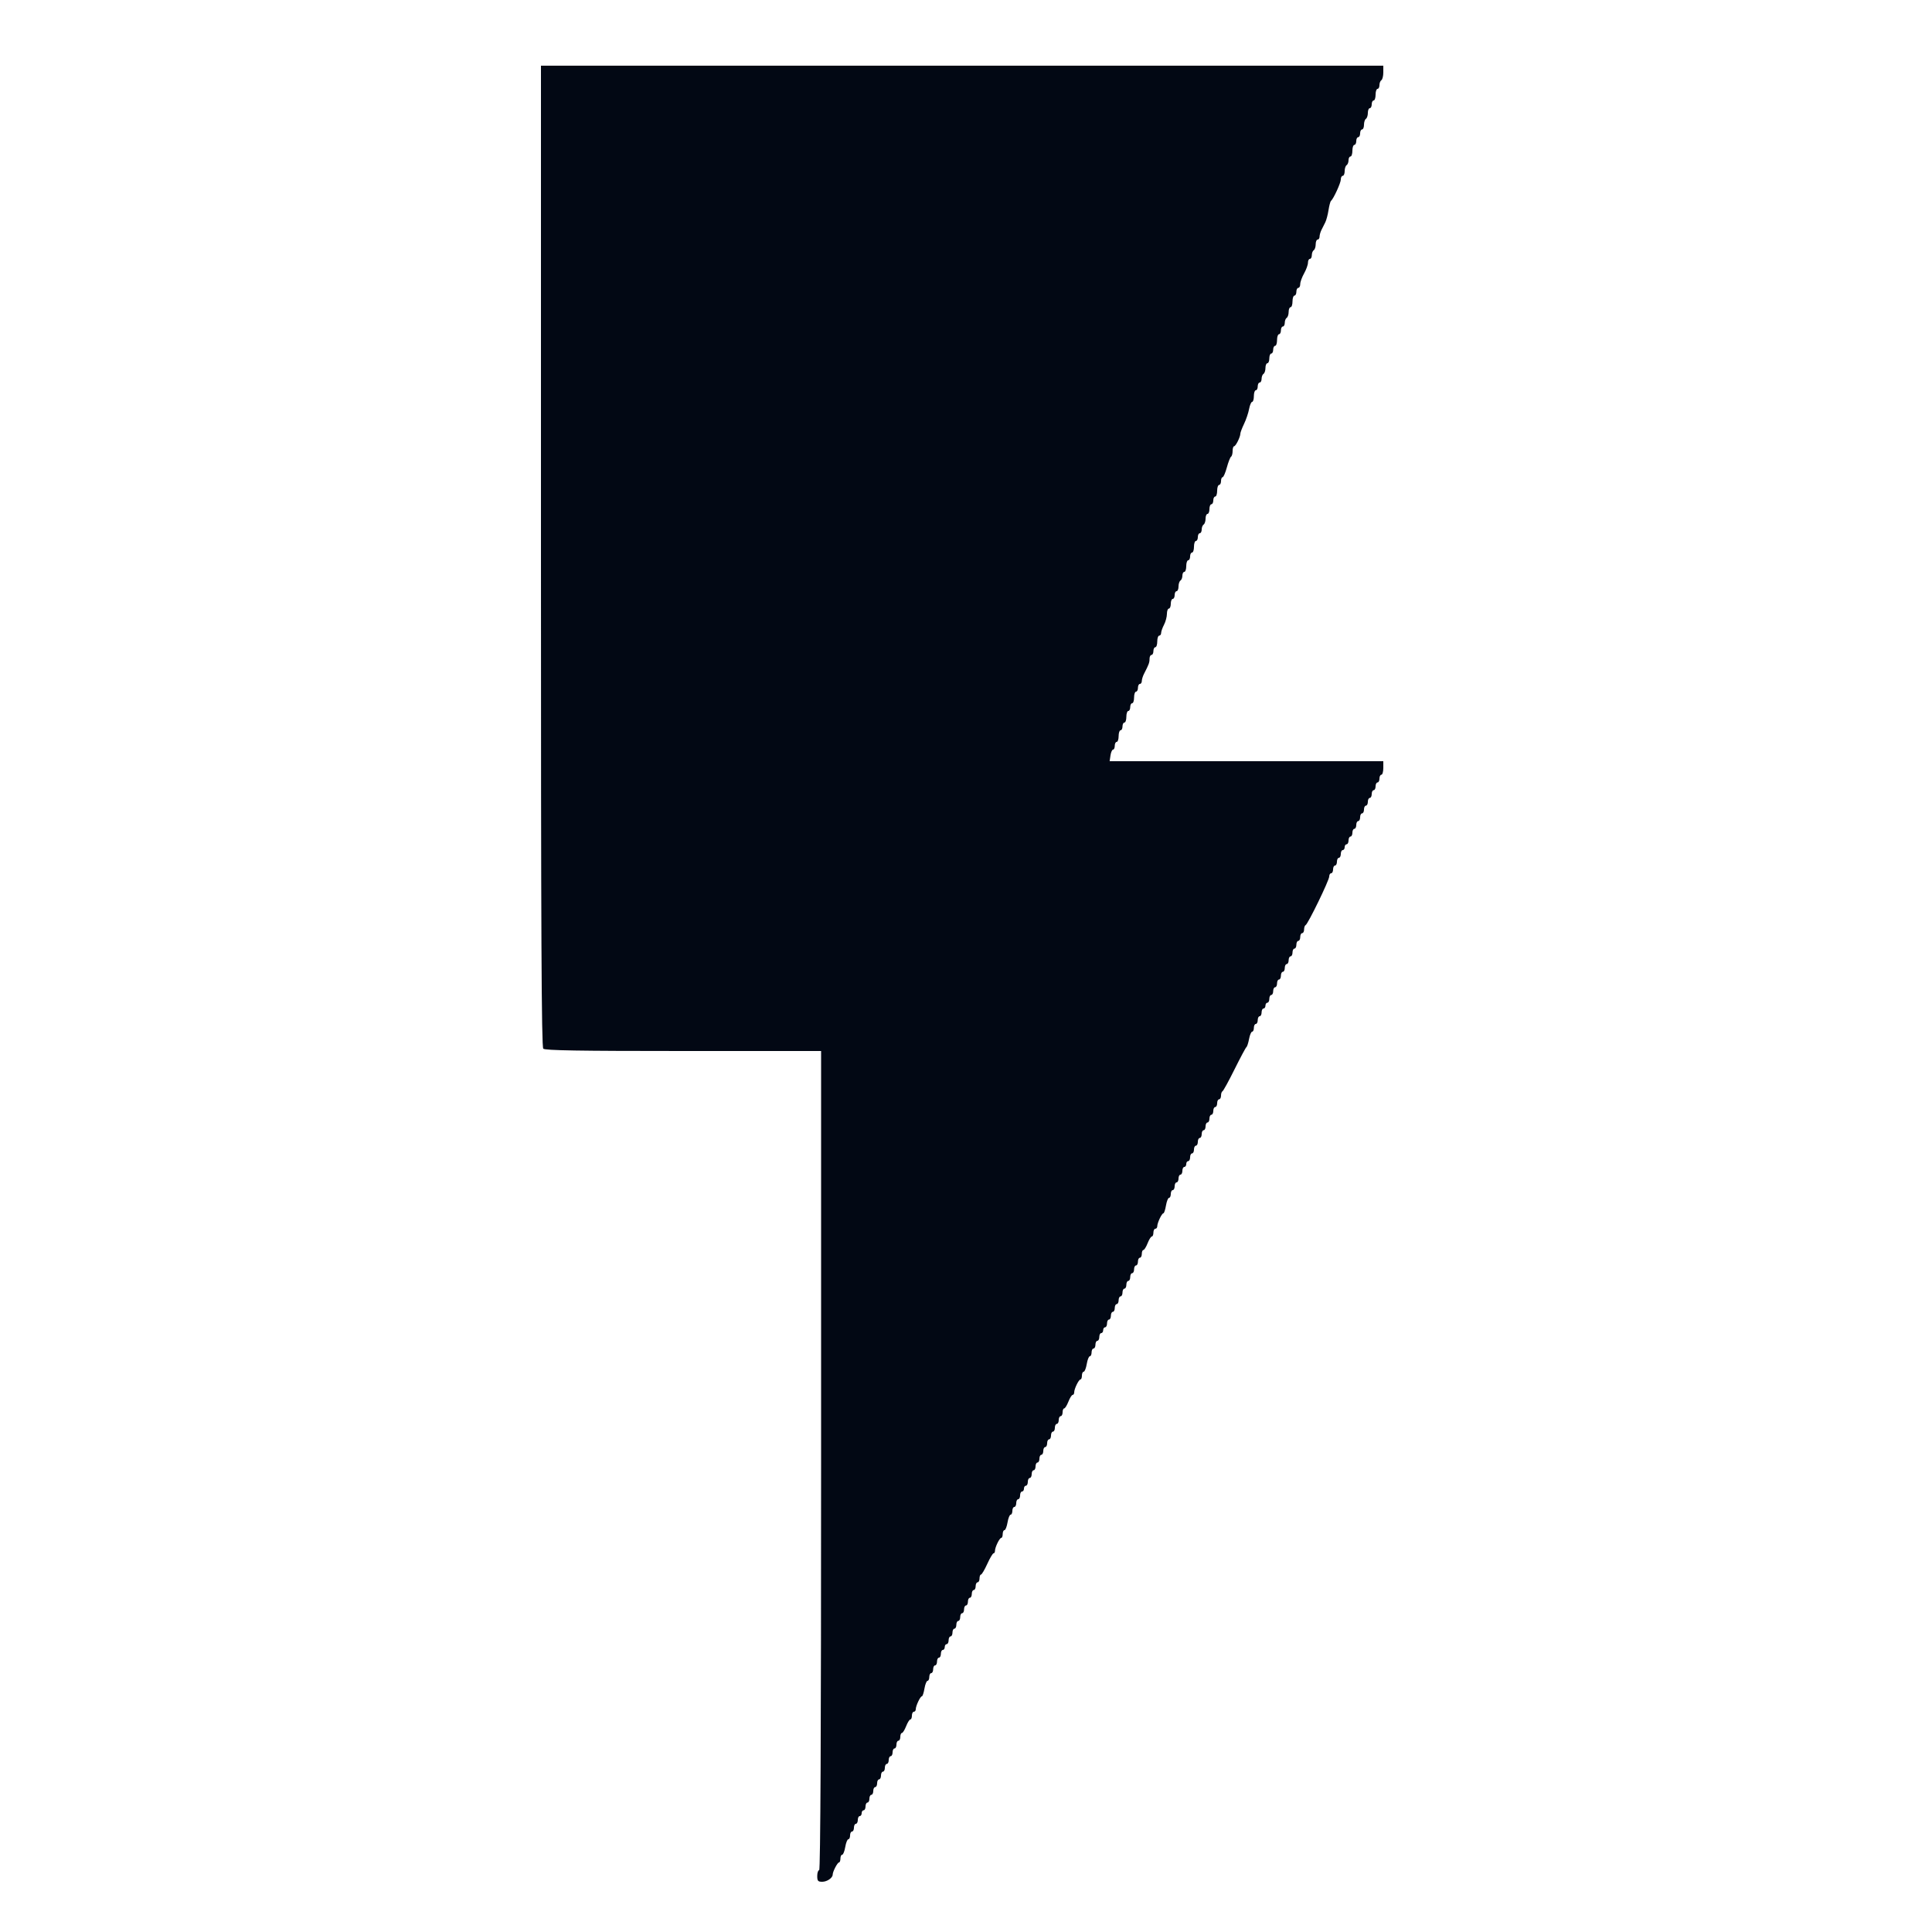
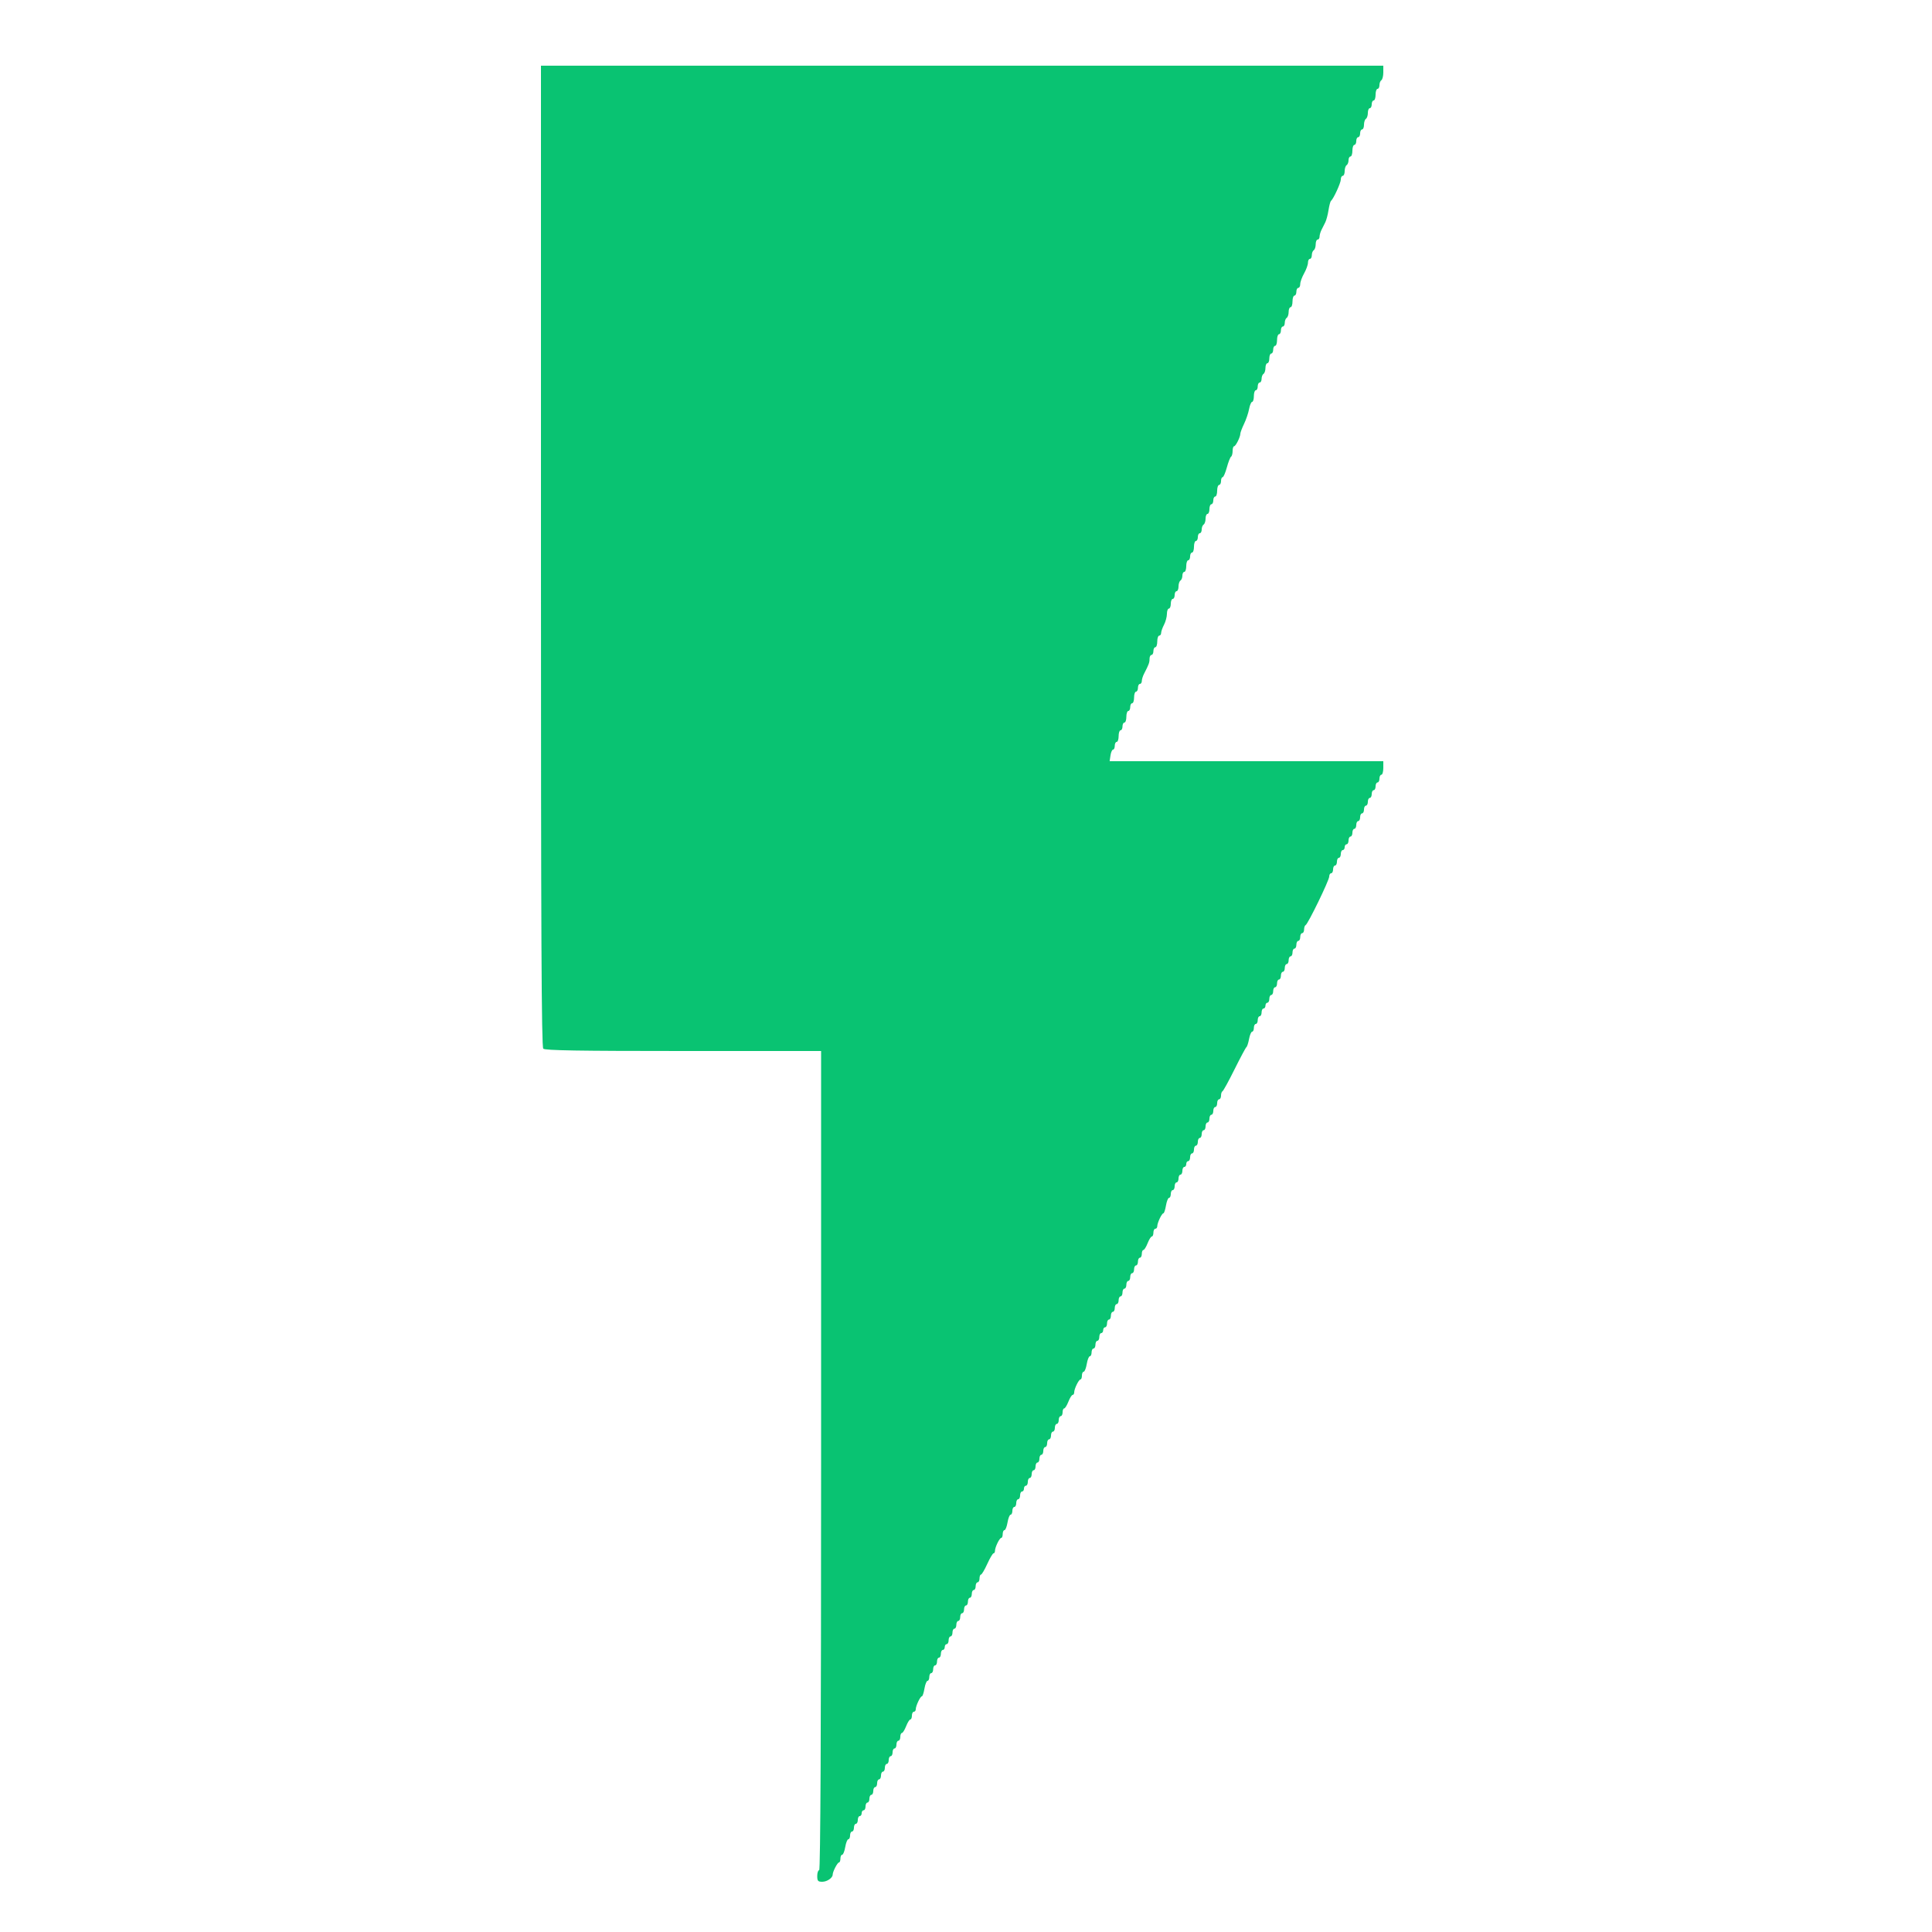
<svg xmlns="http://www.w3.org/2000/svg" id="svg" version="1.1" width="400" height="400" viewBox="0 0 400 400">
  <g id="svgg">
-     <path id="path0" d="M112.000 115.120 C 112.000 193.547,112.109 216.749,112.480 217.120 C 112.844 217.484,119.831 217.600,141.480 217.600 L 170.000 217.600 170.000 302.400 C 170.000 358.667,169.865 387.200,169.600 387.200 C 169.380 387.200,169.200 387.740,169.200 388.400 C 169.200 389.422,169.352 389.600,170.229 389.600 C 171.236 389.600,172.400 388.800,172.400 388.108 C 172.400 387.506,173.386 385.606,173.700 385.603 C 173.865 385.601,174.000 385.240,174.000 384.800 C 174.000 384.360,174.164 384.000,174.365 384.000 C 174.566 384.000,174.851 383.280,175.000 382.400 C 175.149 381.520,175.434 380.800,175.635 380.800 C 175.836 380.800,176.000 380.440,176.000 380.000 C 176.000 379.560,176.180 379.200,176.400 379.200 C 176.620 379.200,176.800 378.840,176.800 378.400 C 176.800 377.960,176.980 377.600,177.200 377.600 C 177.420 377.600,177.600 377.240,177.600 376.800 C 177.600 376.360,177.780 376.000,178.000 376.000 C 178.220 376.000,178.400 375.730,178.400 375.400 C 178.400 375.070,178.580 374.800,178.800 374.800 C 179.020 374.800,179.200 374.440,179.200 374.000 C 179.200 373.560,179.380 373.200,179.600 373.200 C 179.820 373.200,180.000 372.840,180.000 372.400 C 180.000 371.960,180.180 371.600,180.400 371.600 C 180.620 371.600,180.800 371.240,180.800 370.800 C 180.800 370.360,180.980 370.000,181.200 370.000 C 181.420 370.000,181.600 369.640,181.600 369.200 C 181.600 368.760,181.780 368.400,182.000 368.400 C 182.220 368.400,182.400 368.040,182.400 367.600 C 182.400 367.160,182.580 366.800,182.800 366.800 C 183.020 366.800,183.200 366.440,183.200 366.000 C 183.200 365.560,183.380 365.200,183.600 365.200 C 183.820 365.200,184.000 364.840,184.000 364.400 C 184.000 363.960,184.180 363.600,184.400 363.600 C 184.620 363.600,184.800 363.240,184.800 362.800 C 184.800 362.360,184.980 362.000,185.200 362.000 C 185.420 362.000,185.600 361.640,185.600 361.200 C 185.600 360.760,185.780 360.400,186.000 360.400 C 186.220 360.400,186.400 360.040,186.400 359.600 C 186.400 359.160,186.546 358.800,186.725 358.800 C 186.904 358.800,187.298 358.170,187.600 357.400 C 187.902 356.630,188.296 356.000,188.475 356.000 C 188.654 356.000,188.800 355.640,188.800 355.200 C 188.800 354.760,188.980 354.400,189.200 354.400 C 189.420 354.400,189.600 354.166,189.600 353.880 C 189.600 353.181,190.533 351.207,190.865 351.203 C 191.011 351.201,191.251 350.480,191.400 349.600 C 191.549 348.720,191.834 348.000,192.035 348.000 C 192.236 348.000,192.400 347.640,192.400 347.200 C 192.400 346.760,192.580 346.400,192.800 346.400 C 193.020 346.400,193.200 346.040,193.200 345.600 C 193.200 345.160,193.380 344.800,193.600 344.800 C 193.820 344.800,194.000 344.440,194.000 344.000 C 194.000 343.560,194.180 343.200,194.400 343.200 C 194.620 343.200,194.800 342.840,194.800 342.400 C 194.800 341.960,194.980 341.600,195.200 341.600 C 195.420 341.600,195.600 341.330,195.600 341.000 C 195.600 340.670,195.780 340.400,196.000 340.400 C 196.220 340.400,196.400 340.040,196.400 339.600 C 196.400 339.160,196.580 338.800,196.800 338.800 C 197.020 338.800,197.200 338.440,197.200 338.000 C 197.200 337.560,197.380 337.200,197.600 337.200 C 197.820 337.200,198.000 336.840,198.000 336.400 C 198.000 335.960,198.180 335.600,198.400 335.600 C 198.620 335.600,198.800 335.240,198.800 334.800 C 198.800 334.360,198.980 334.000,199.200 334.000 C 199.420 334.000,199.600 333.640,199.600 333.200 C 199.600 332.760,199.780 332.400,200.000 332.400 C 200.220 332.400,200.400 332.040,200.400 331.600 C 200.400 331.160,200.580 330.800,200.800 330.800 C 201.020 330.800,201.200 330.440,201.200 330.000 C 201.200 329.560,201.380 329.200,201.600 329.200 C 201.820 329.200,202.000 328.840,202.000 328.400 C 202.000 327.960,202.180 327.600,202.400 327.600 C 202.620 327.600,202.800 327.240,202.800 326.800 C 202.800 326.360,202.935 325.999,203.100 325.999 C 203.265 325.998,203.850 325.008,204.400 323.800 C 204.950 322.592,205.535 321.602,205.700 321.601 C 205.865 321.601,206.000 321.366,206.000 321.080 C 206.000 320.344,206.941 318.407,207.300 318.403 C 207.465 318.401,207.600 318.040,207.600 317.600 C 207.600 317.160,207.764 316.800,207.965 316.800 C 208.166 316.800,208.451 316.080,208.600 315.200 C 208.749 314.320,209.034 313.600,209.235 313.600 C 209.436 313.600,209.600 313.240,209.600 312.800 C 209.600 312.360,209.780 312.000,210.000 312.000 C 210.220 312.000,210.400 311.640,210.400 311.200 C 210.400 310.760,210.580 310.400,210.800 310.400 C 211.020 310.400,211.200 310.040,211.200 309.600 C 211.200 309.160,211.380 308.800,211.600 308.800 C 211.820 308.800,212.000 308.530,212.000 308.200 C 212.000 307.870,212.180 307.600,212.400 307.600 C 212.620 307.600,212.800 307.240,212.800 306.800 C 212.800 306.360,212.980 306.000,213.200 306.000 C 213.420 306.000,213.600 305.640,213.600 305.200 C 213.600 304.760,213.780 304.400,214.000 304.400 C 214.220 304.400,214.400 304.040,214.400 303.600 C 214.400 303.160,214.580 302.800,214.800 302.800 C 215.020 302.800,215.200 302.440,215.200 302.000 C 215.200 301.560,215.380 301.200,215.600 301.200 C 215.820 301.200,216.000 300.840,216.000 300.400 C 216.000 299.960,216.180 299.600,216.400 299.600 C 216.620 299.600,216.800 299.240,216.800 298.800 C 216.800 298.360,216.980 298.000,217.200 298.000 C 217.420 298.000,217.600 297.640,217.600 297.200 C 217.600 296.760,217.780 296.400,218.000 296.400 C 218.220 296.400,218.400 296.040,218.400 295.600 C 218.400 295.160,218.580 294.800,218.800 294.800 C 219.020 294.800,219.200 294.440,219.200 294.000 C 219.200 293.560,219.380 293.200,219.600 293.200 C 219.820 293.200,220.000 292.840,220.000 292.400 C 220.000 291.960,220.146 291.600,220.325 291.600 C 220.504 291.600,220.898 290.970,221.200 290.200 C 221.502 289.430,221.896 288.800,222.075 288.800 C 222.254 288.800,222.400 288.566,222.400 288.280 C 222.400 287.544,223.341 285.607,223.700 285.603 C 223.865 285.601,224.000 285.240,224.000 284.800 C 224.000 284.360,224.164 284.000,224.365 284.000 C 224.566 284.000,224.851 283.280,225.000 282.400 C 225.149 281.520,225.434 280.800,225.635 280.800 C 225.836 280.800,226.000 280.440,226.000 280.000 C 226.000 279.560,226.180 279.200,226.400 279.200 C 226.620 279.200,226.800 278.840,226.800 278.400 C 226.800 277.960,226.980 277.600,227.200 277.600 C 227.420 277.600,227.600 277.240,227.600 276.800 C 227.600 276.360,227.780 276.000,228.000 276.000 C 228.220 276.000,228.400 275.730,228.400 275.400 C 228.400 275.070,228.580 274.800,228.800 274.800 C 229.020 274.800,229.200 274.440,229.200 274.000 C 229.200 273.560,229.380 273.200,229.600 273.200 C 229.820 273.200,230.000 272.840,230.000 272.400 C 230.000 271.960,230.180 271.600,230.400 271.600 C 230.620 271.600,230.800 271.240,230.800 270.800 C 230.800 270.360,230.980 270.000,231.200 270.000 C 231.420 270.000,231.600 269.640,231.600 269.200 C 231.600 268.760,231.780 268.400,232.000 268.400 C 232.220 268.400,232.400 268.040,232.400 267.600 C 232.400 267.160,232.580 266.800,232.800 266.800 C 233.020 266.800,233.200 266.440,233.200 266.000 C 233.200 265.560,233.380 265.200,233.600 265.200 C 233.820 265.200,234.000 264.840,234.000 264.400 C 234.000 263.960,234.180 263.600,234.400 263.600 C 234.620 263.600,234.800 263.240,234.800 262.800 C 234.800 262.360,234.980 262.000,235.200 262.000 C 235.420 262.000,235.600 261.640,235.600 261.200 C 235.600 260.760,235.780 260.400,236.000 260.400 C 236.220 260.400,236.400 260.040,236.400 259.600 C 236.400 259.160,236.546 258.800,236.725 258.800 C 236.904 258.800,237.298 258.170,237.600 257.400 C 237.902 256.630,238.296 256.000,238.475 256.000 C 238.654 256.000,238.800 255.640,238.800 255.200 C 238.800 254.760,238.980 254.400,239.200 254.400 C 239.420 254.400,239.600 254.166,239.600 253.880 C 239.600 253.181,240.533 251.207,240.865 251.203 C 241.011 251.201,241.251 250.480,241.400 249.600 C 241.549 248.720,241.834 248.000,242.035 248.000 C 242.236 248.000,242.400 247.640,242.400 247.200 C 242.400 246.760,242.580 246.400,242.800 246.400 C 243.020 246.400,243.200 246.040,243.200 245.600 C 243.200 245.160,243.380 244.800,243.600 244.800 C 243.820 244.800,244.000 244.440,244.000 244.000 C 244.000 243.560,244.180 243.200,244.400 243.200 C 244.620 243.200,244.800 242.840,244.800 242.400 C 244.800 241.960,244.980 241.600,245.200 241.600 C 245.420 241.600,245.600 241.330,245.600 241.000 C 245.600 240.670,245.780 240.400,246.000 240.400 C 246.220 240.400,246.400 240.040,246.400 239.600 C 246.400 239.160,246.580 238.800,246.800 238.800 C 247.020 238.800,247.200 238.440,247.200 238.000 C 247.200 237.560,247.380 237.200,247.600 237.200 C 247.820 237.200,248.000 236.840,248.000 236.400 C 248.000 235.960,248.180 235.600,248.400 235.600 C 248.620 235.600,248.800 235.240,248.800 234.800 C 248.800 234.360,248.980 234.000,249.200 234.000 C 249.420 234.000,249.600 233.640,249.600 233.200 C 249.600 232.760,249.780 232.400,250.000 232.400 C 250.220 232.400,250.400 232.040,250.400 231.600 C 250.400 231.160,250.580 230.800,250.800 230.800 C 251.020 230.800,251.200 230.440,251.200 230.000 C 251.200 229.560,251.380 229.200,251.600 229.200 C 251.820 229.200,252.000 228.840,252.000 228.400 C 252.000 227.960,252.180 227.600,252.400 227.600 C 252.620 227.600,252.800 227.255,252.800 226.833 C 252.800 226.412,252.937 226.007,253.105 225.933 C 253.273 225.860,254.393 223.820,255.594 221.400 C 256.796 218.980,257.902 216.910,258.053 216.799 C 258.203 216.689,258.453 215.924,258.608 215.099 C 258.762 214.275,259.049 213.600,259.245 213.600 C 259.440 213.600,259.600 213.240,259.600 212.800 C 259.600 212.360,259.780 212.000,260.000 212.000 C 260.220 212.000,260.400 211.640,260.400 211.200 C 260.400 210.760,260.580 210.400,260.800 210.400 C 261.020 210.400,261.200 210.040,261.200 209.600 C 261.200 209.160,261.380 208.800,261.600 208.800 C 261.820 208.800,262.000 208.530,262.000 208.200 C 262.000 207.870,262.180 207.600,262.400 207.600 C 262.620 207.600,262.800 207.240,262.800 206.800 C 262.800 206.360,262.980 206.000,263.200 206.000 C 263.420 206.000,263.600 205.640,263.600 205.200 C 263.600 204.760,263.780 204.400,264.000 204.400 C 264.220 204.400,264.400 204.040,264.400 203.600 C 264.400 203.160,264.580 202.800,264.800 202.800 C 265.020 202.800,265.200 202.440,265.200 202.000 C 265.200 201.560,265.380 201.200,265.600 201.200 C 265.820 201.200,266.000 200.840,266.000 200.400 C 266.000 199.960,266.180 199.600,266.400 199.600 C 266.620 199.600,266.800 199.240,266.800 198.800 C 266.800 198.360,266.980 198.000,267.200 198.000 C 267.420 198.000,267.600 197.640,267.600 197.200 C 267.600 196.760,267.780 196.400,268.000 196.400 C 268.220 196.400,268.400 196.040,268.400 195.600 C 268.400 195.160,268.580 194.800,268.800 194.800 C 269.020 194.800,269.200 194.440,269.200 194.000 C 269.200 193.560,269.380 193.200,269.600 193.200 C 269.820 193.200,270.000 192.855,270.000 192.433 C 270.000 192.012,270.141 191.607,270.313 191.533 C 270.789 191.330,275.200 182.257,275.200 181.480 C 275.200 181.106,275.380 180.800,275.600 180.800 C 275.820 180.800,276.000 180.440,276.000 180.000 C 276.000 179.560,276.180 179.200,276.400 179.200 C 276.620 179.200,276.800 178.840,276.800 178.400 C 276.800 177.960,276.980 177.600,277.200 177.600 C 277.420 177.600,277.600 177.240,277.600 176.800 C 277.600 176.360,277.780 176.000,278.000 176.000 C 278.220 176.000,278.400 175.730,278.400 175.400 C 278.400 175.070,278.580 174.800,278.800 174.800 C 279.020 174.800,279.200 174.440,279.200 174.000 C 279.200 173.560,279.380 173.200,279.600 173.200 C 279.820 173.200,280.000 172.840,280.000 172.400 C 280.000 171.960,280.180 171.600,280.400 171.600 C 280.620 171.600,280.800 171.240,280.800 170.800 C 280.800 170.360,280.980 170.000,281.200 170.000 C 281.420 170.000,281.600 169.640,281.600 169.200 C 281.600 168.760,281.780 168.400,282.000 168.400 C 282.220 168.400,282.400 168.040,282.400 167.600 C 282.400 167.160,282.580 166.800,282.800 166.800 C 283.020 166.800,283.200 166.440,283.200 166.000 C 283.200 165.560,283.380 165.200,283.600 165.200 C 283.820 165.200,284.000 164.840,284.000 164.400 C 284.000 163.960,284.180 163.600,284.400 163.600 C 284.620 163.600,284.800 163.240,284.800 162.800 C 284.800 162.360,284.980 162.000,285.200 162.000 C 285.420 162.000,285.600 161.640,285.600 161.200 C 285.600 160.760,285.780 160.400,286.000 160.400 C 286.220 160.400,286.400 159.770,286.400 159.000 L 286.400 157.600 258.069 157.600 L 229.739 157.600 229.915 156.400 C 230.012 155.740,230.250 155.200,230.445 155.200 C 230.640 155.200,230.800 154.840,230.800 154.400 C 230.800 153.960,230.980 153.600,231.200 153.600 C 231.420 153.600,231.600 153.060,231.600 152.400 C 231.600 151.740,231.780 151.200,232.000 151.200 C 232.220 151.200,232.400 150.840,232.400 150.400 C 232.400 149.960,232.580 149.600,232.800 149.600 C 233.020 149.600,233.200 149.060,233.200 148.400 C 233.200 147.740,233.380 147.200,233.600 147.200 C 233.820 147.200,234.000 146.840,234.000 146.400 C 234.000 145.960,234.180 145.600,234.400 145.600 C 234.620 145.600,234.800 145.060,234.800 144.400 C 234.800 143.740,234.980 143.200,235.200 143.200 C 235.420 143.200,235.600 142.840,235.600 142.400 C 235.600 141.960,235.780 141.600,236.000 141.600 C 236.220 141.600,236.400 141.328,236.400 140.995 C 236.400 140.662,236.608 139.987,236.862 139.495 C 237.858 137.569,238.000 137.183,238.000 136.405 C 238.000 135.962,238.180 135.600,238.400 135.600 C 238.620 135.600,238.800 135.240,238.800 134.800 C 238.800 134.360,238.980 134.000,239.200 134.000 C 239.420 134.000,239.600 133.460,239.600 132.800 C 239.600 132.140,239.780 131.600,240.000 131.600 C 240.220 131.600,240.400 131.351,240.400 131.046 C 240.400 130.741,240.669 129.976,240.998 129.346 C 241.326 128.716,241.596 127.705,241.598 127.100 C 241.599 126.495,241.780 126.000,242.000 126.000 C 242.220 126.000,242.400 125.550,242.400 125.000 C 242.400 124.450,242.580 124.000,242.800 124.000 C 243.020 124.000,243.200 123.640,243.200 123.200 C 243.200 122.760,243.380 122.400,243.600 122.400 C 243.820 122.400,244.000 121.961,244.000 121.424 C 244.000 120.887,244.180 120.336,244.400 120.200 C 244.620 120.064,244.800 119.603,244.800 119.176 C 244.800 118.749,244.980 118.400,245.200 118.400 C 245.420 118.400,245.600 117.860,245.600 117.200 C 245.600 116.540,245.780 116.000,246.000 116.000 C 246.220 116.000,246.400 115.640,246.400 115.200 C 246.400 114.760,246.580 114.400,246.800 114.400 C 247.020 114.400,247.200 113.860,247.200 113.200 C 247.200 112.540,247.380 112.000,247.600 112.000 C 247.820 112.000,248.000 111.640,248.000 111.200 C 248.000 110.760,248.180 110.400,248.400 110.400 C 248.620 110.400,248.800 110.051,248.800 109.624 C 248.800 109.197,248.980 108.736,249.200 108.600 C 249.420 108.464,249.600 107.913,249.600 107.376 C 249.600 106.839,249.780 106.400,250.000 106.400 C 250.220 106.400,250.400 105.950,250.400 105.400 C 250.400 104.850,250.580 104.400,250.800 104.400 C 251.020 104.400,251.200 104.040,251.200 103.600 C 251.200 103.160,251.380 102.800,251.600 102.800 C 251.820 102.800,252.000 102.260,252.000 101.600 C 252.000 100.940,252.180 100.400,252.400 100.400 C 252.620 100.400,252.800 100.040,252.800 99.600 C 252.800 99.160,252.947 98.800,253.128 98.800 C 253.308 98.800,253.704 97.889,254.007 96.775 C 254.310 95.661,254.703 94.660,254.879 94.551 C 255.056 94.442,255.200 93.913,255.200 93.376 C 255.200 92.839,255.335 92.399,255.500 92.397 C 255.840 92.393,256.800 90.472,256.800 89.795 C 256.800 89.551,257.144 88.638,257.564 87.768 C 257.985 86.898,258.455 85.514,258.609 84.693 C 258.763 83.872,259.049 83.200,259.245 83.200 C 259.440 83.200,259.600 82.660,259.600 82.000 C 259.600 81.340,259.780 80.800,260.000 80.800 C 260.220 80.800,260.400 80.440,260.400 80.000 C 260.400 79.560,260.580 79.200,260.800 79.200 C 261.020 79.200,261.200 78.851,261.200 78.424 C 261.200 77.997,261.380 77.536,261.600 77.400 C 261.820 77.264,262.000 76.713,262.000 76.176 C 262.000 75.639,262.180 75.200,262.400 75.200 C 262.620 75.200,262.800 74.750,262.800 74.200 C 262.800 73.650,262.980 73.200,263.200 73.200 C 263.420 73.200,263.600 72.840,263.600 72.400 C 263.600 71.960,263.780 71.600,264.000 71.600 C 264.220 71.600,264.400 71.060,264.400 70.400 C 264.400 69.740,264.580 69.200,264.800 69.200 C 265.020 69.200,265.200 68.840,265.200 68.400 C 265.200 67.960,265.380 67.600,265.600 67.600 C 265.820 67.600,266.000 67.251,266.000 66.824 C 266.000 66.397,266.180 65.936,266.400 65.800 C 266.620 65.664,266.800 65.113,266.800 64.576 C 266.800 64.039,266.980 63.600,267.200 63.600 C 267.420 63.600,267.600 63.060,267.600 62.400 C 267.600 61.740,267.780 61.200,268.000 61.200 C 268.220 61.200,268.400 60.840,268.400 60.400 C 268.400 59.960,268.580 59.600,268.800 59.600 C 269.020 59.600,269.200 59.245,269.200 58.812 C 269.200 58.379,269.560 57.383,270.000 56.600 C 270.440 55.817,270.800 54.821,270.800 54.388 C 270.800 53.955,270.980 53.600,271.200 53.600 C 271.420 53.600,271.600 53.251,271.600 52.824 C 271.600 52.397,271.780 51.936,272.000 51.800 C 272.220 51.664,272.400 51.113,272.400 50.576 C 272.400 50.039,272.580 49.600,272.800 49.600 C 273.020 49.600,273.200 49.328,273.200 48.995 C 273.200 48.662,273.380 48.032,273.600 47.595 C 273.820 47.158,274.177 46.448,274.392 46.017 C 274.608 45.587,274.906 44.462,275.053 43.517 C 275.201 42.573,275.429 41.710,275.561 41.600 C 276.092 41.156,277.600 37.874,277.600 37.162 C 277.600 36.743,277.780 36.400,278.000 36.400 C 278.220 36.400,278.400 35.961,278.400 35.424 C 278.400 34.887,278.580 34.336,278.800 34.200 C 279.020 34.064,279.200 33.603,279.200 33.176 C 279.200 32.749,279.380 32.400,279.600 32.400 C 279.820 32.400,280.000 31.860,280.000 31.200 C 280.000 30.540,280.180 30.000,280.400 30.000 C 280.620 30.000,280.800 29.640,280.800 29.200 C 280.800 28.760,280.980 28.400,281.200 28.400 C 281.420 28.400,281.600 28.040,281.600 27.600 C 281.600 27.160,281.780 26.800,282.000 26.800 C 282.220 26.800,282.400 26.361,282.400 25.824 C 282.400 25.287,282.580 24.736,282.800 24.600 C 283.020 24.464,283.200 23.913,283.200 23.376 C 283.200 22.839,283.380 22.400,283.600 22.400 C 283.820 22.400,284.000 22.040,284.000 21.600 C 284.000 21.160,284.180 20.800,284.400 20.800 C 284.620 20.800,284.800 20.260,284.800 19.600 C 284.800 18.940,284.980 18.400,285.200 18.400 C 285.420 18.400,285.600 18.051,285.600 17.624 C 285.600 17.197,285.780 16.736,286.000 16.600 C 286.220 16.464,286.400 15.733,286.400 14.976 L 286.400 13.600 199.200 13.600 L 112.000 13.600 112.000 115.120 " stroke="none" fill="#020814" fill-rule="evenodd" />
-     <path id="path1" d="" stroke="none" fill="#020814" fill-rule="evenodd" />
-     <path id="path2" d="" stroke="none" fill="#020814" fill-rule="evenodd" />
-     <path id="path3" d="" stroke="none" fill="#020814" fill-rule="evenodd" />
-     <path id="path4" d="" stroke="none" fill="#020814" fill-rule="evenodd" />
+     <path id="path0" d="M112.000 115.120 C 112.000 193.547,112.109 216.749,112.480 217.120 C 112.844 217.484,119.831 217.600,141.480 217.600 L 170.000 217.600 170.000 302.400 C 170.000 358.667,169.865 387.200,169.600 387.200 C 169.380 387.200,169.200 387.740,169.200 388.400 C 169.200 389.422,169.352 389.600,170.229 389.600 C 171.236 389.600,172.400 388.800,172.400 388.108 C 172.400 387.506,173.386 385.606,173.700 385.603 C 173.865 385.601,174.000 385.240,174.000 384.800 C 174.000 384.360,174.164 384.000,174.365 384.000 C 174.566 384.000,174.851 383.280,175.000 382.400 C 175.149 381.520,175.434 380.800,175.635 380.800 C 175.836 380.800,176.000 380.440,176.000 380.000 C 176.000 379.560,176.180 379.200,176.400 379.200 C 176.620 379.200,176.800 378.840,176.800 378.400 C 176.800 377.960,176.980 377.600,177.200 377.600 C 177.420 377.600,177.600 377.240,177.600 376.800 C 177.600 376.360,177.780 376.000,178.000 376.000 C 178.220 376.000,178.400 375.730,178.400 375.400 C 178.400 375.070,178.580 374.800,178.800 374.800 C 179.020 374.800,179.200 374.440,179.200 374.000 C 179.200 373.560,179.380 373.200,179.600 373.200 C 179.820 373.200,180.000 372.840,180.000 372.400 C 180.000 371.960,180.180 371.600,180.400 371.600 C 180.620 371.600,180.800 371.240,180.800 370.800 C 180.800 370.360,180.980 370.000,181.200 370.000 C 181.420 370.000,181.600 369.640,181.600 369.200 C 181.600 368.760,181.780 368.400,182.000 368.400 C 182.220 368.400,182.400 368.040,182.400 367.600 C 182.400 367.160,182.580 366.800,182.800 366.800 C 183.020 366.800,183.200 366.440,183.200 366.000 C 183.200 365.560,183.380 365.200,183.600 365.200 C 183.820 365.200,184.000 364.840,184.000 364.400 C 184.000 363.960,184.180 363.600,184.400 363.600 C 184.620 363.600,184.800 363.240,184.800 362.800 C 184.800 362.360,184.980 362.000,185.200 362.000 C 185.420 362.000,185.600 361.640,185.600 361.200 C 185.600 360.760,185.780 360.400,186.000 360.400 C 186.220 360.400,186.400 360.040,186.400 359.600 C 186.400 359.160,186.546 358.800,186.725 358.800 C 186.904 358.800,187.298 358.170,187.600 357.400 C 187.902 356.630,188.296 356.000,188.475 356.000 C 188.654 356.000,188.800 355.640,188.800 355.200 C 188.800 354.760,188.980 354.400,189.200 354.400 C 189.420 354.400,189.600 354.166,189.600 353.880 C 189.600 353.181,190.533 351.207,190.865 351.203 C 191.011 351.201,191.251 350.480,191.400 349.600 C 191.549 348.720,191.834 348.000,192.035 348.000 C 192.236 348.000,192.400 347.640,192.400 347.200 C 192.400 346.760,192.580 346.400,192.800 346.400 C 193.020 346.400,193.200 346.040,193.200 345.600 C 193.200 345.160,193.380 344.800,193.600 344.800 C 193.820 344.800,194.000 344.440,194.000 344.000 C 194.000 343.560,194.180 343.200,194.400 343.200 C 194.620 343.200,194.800 342.840,194.800 342.400 C 194.800 341.960,194.980 341.600,195.200 341.600 C 195.420 341.600,195.600 341.330,195.600 341.000 C 195.600 340.670,195.780 340.400,196.000 340.400 C 196.220 340.400,196.400 340.040,196.400 339.600 C 196.400 339.160,196.580 338.800,196.800 338.800 C 197.020 338.800,197.200 338.440,197.200 338.000 C 197.200 337.560,197.380 337.200,197.600 337.200 C 197.820 337.200,198.000 336.840,198.000 336.400 C 198.000 335.960,198.180 335.600,198.400 335.600 C 198.620 335.600,198.800 335.240,198.800 334.800 C 198.800 334.360,198.980 334.000,199.200 334.000 C 199.420 334.000,199.600 333.640,199.600 333.200 C 199.600 332.760,199.780 332.400,200.000 332.400 C 200.220 332.400,200.400 332.040,200.400 331.600 C 200.400 331.160,200.580 330.800,200.800 330.800 C 201.020 330.800,201.200 330.440,201.200 330.000 C 201.200 329.560,201.380 329.200,201.600 329.200 C 201.820 329.200,202.000 328.840,202.000 328.400 C 202.000 327.960,202.180 327.600,202.400 327.600 C 202.620 327.600,202.800 327.240,202.800 326.800 C 202.800 326.360,202.935 325.999,203.100 325.999 C 203.265 325.998,203.850 325.008,204.400 323.800 C 204.950 322.592,205.535 321.602,205.700 321.601 C 205.865 321.601,206.000 321.366,206.000 321.080 C 206.000 320.344,206.941 318.407,207.300 318.403 C 207.465 318.401,207.600 318.040,207.600 317.600 C 207.600 317.160,207.764 316.800,207.965 316.800 C 208.166 316.800,208.451 316.080,208.600 315.200 C 208.749 314.320,209.034 313.600,209.235 313.600 C 209.436 313.600,209.600 313.240,209.600 312.800 C 209.600 312.360,209.780 312.000,210.000 312.000 C 210.220 312.000,210.400 311.640,210.400 311.200 C 210.400 310.760,210.580 310.400,210.800 310.400 C 211.020 310.400,211.200 310.040,211.200 309.600 C 211.200 309.160,211.380 308.800,211.600 308.800 C 211.820 308.800,212.000 308.530,212.000 308.200 C 212.000 307.870,212.180 307.600,212.400 307.600 C 212.620 307.600,212.800 307.240,212.800 306.800 C 212.800 306.360,212.980 306.000,213.200 306.000 C 213.420 306.000,213.600 305.640,213.600 305.200 C 213.600 304.760,213.780 304.400,214.000 304.400 C 214.220 304.400,214.400 304.040,214.400 303.600 C 214.400 303.160,214.580 302.800,214.800 302.800 C 215.020 302.800,215.200 302.440,215.200 302.000 C 215.200 301.560,215.380 301.200,215.600 301.200 C 215.820 301.200,216.000 300.840,216.000 300.400 C 216.000 299.960,216.180 299.600,216.400 299.600 C 216.620 299.600,216.800 299.240,216.800 298.800 C 216.800 298.360,216.980 298.000,217.200 298.000 C 217.420 298.000,217.600 297.640,217.600 297.200 C 217.600 296.760,217.780 296.400,218.000 296.400 C 218.220 296.400,218.400 296.040,218.400 295.600 C 218.400 295.160,218.580 294.800,218.800 294.800 C 219.020 294.800,219.200 294.440,219.200 294.000 C 219.200 293.560,219.380 293.200,219.600 293.200 C 219.820 293.200,220.000 292.840,220.000 292.400 C 220.000 291.960,220.146 291.600,220.325 291.600 C 220.504 291.600,220.898 290.970,221.200 290.200 C 221.502 289.430,221.896 288.800,222.075 288.800 C 222.254 288.800,222.400 288.566,222.400 288.280 C 222.400 287.544,223.341 285.607,223.700 285.603 C 223.865 285.601,224.000 285.240,224.000 284.800 C 224.000 284.360,224.164 284.000,224.365 284.000 C 224.566 284.000,224.851 283.280,225.000 282.400 C 225.149 281.520,225.434 280.800,225.635 280.800 C 225.836 280.800,226.000 280.440,226.000 280.000 C 226.000 279.560,226.180 279.200,226.400 279.200 C 226.620 279.200,226.800 278.840,226.800 278.400 C 226.800 277.960,226.980 277.600,227.200 277.600 C 227.420 277.600,227.600 277.240,227.600 276.800 C 227.600 276.360,227.780 276.000,228.000 276.000 C 228.220 276.000,228.400 275.730,228.400 275.400 C 228.400 275.070,228.580 274.800,228.800 274.800 C 229.020 274.800,229.200 274.440,229.200 274.000 C 229.200 273.560,229.380 273.200,229.600 273.200 C 229.820 273.200,230.000 272.840,230.000 272.400 C 230.000 271.960,230.180 271.600,230.400 271.600 C 230.620 271.600,230.800 271.240,230.800 270.800 C 230.800 270.360,230.980 270.000,231.200 270.000 C 231.420 270.000,231.600 269.640,231.600 269.200 C 231.600 268.760,231.780 268.400,232.000 268.400 C 232.220 268.400,232.400 268.040,232.400 267.600 C 232.400 267.160,232.580 266.800,232.800 266.800 C 233.020 266.800,233.200 266.440,233.200 266.000 C 233.200 265.560,233.380 265.200,233.600 265.200 C 233.820 265.200,234.000 264.840,234.000 264.400 C 234.000 263.960,234.180 263.600,234.400 263.600 C 234.620 263.600,234.800 263.240,234.800 262.800 C 234.800 262.360,234.980 262.000,235.200 262.000 C 235.420 262.000,235.600 261.640,235.600 261.200 C 235.600 260.760,235.780 260.400,236.000 260.400 C 236.220 260.400,236.400 260.040,236.400 259.600 C 236.400 259.160,236.546 258.800,236.725 258.800 C 236.904 258.800,237.298 258.170,237.600 257.400 C 237.902 256.630,238.296 256.000,238.475 256.000 C 238.654 256.000,238.800 255.640,238.800 255.200 C 238.800 254.760,238.980 254.400,239.200 254.400 C 239.420 254.400,239.600 254.166,239.600 253.880 C 239.600 253.181,240.533 251.207,240.865 251.203 C 241.011 251.201,241.251 250.480,241.400 249.600 C 241.549 248.720,241.834 248.000,242.035 248.000 C 242.236 248.000,242.400 247.640,242.400 247.200 C 242.400 246.760,242.580 246.400,242.800 246.400 C 243.020 246.400,243.200 246.040,243.200 245.600 C 243.200 245.160,243.380 244.800,243.600 244.800 C 243.820 244.800,244.000 244.440,244.000 244.000 C 244.000 243.560,244.180 243.200,244.400 243.200 C 244.620 243.200,244.800 242.840,244.800 242.400 C 244.800 241.960,244.980 241.600,245.200 241.600 C 245.420 241.600,245.600 241.330,245.600 241.000 C 245.600 240.670,245.780 240.400,246.000 240.400 C 246.220 240.400,246.400 240.040,246.400 239.600 C 246.400 239.160,246.580 238.800,246.800 238.800 C 247.020 238.800,247.200 238.440,247.200 238.000 C 247.200 237.560,247.380 237.200,247.600 237.200 C 247.820 237.200,248.000 236.840,248.000 236.400 C 248.000 235.960,248.180 235.600,248.400 235.600 C 248.620 235.600,248.800 235.240,248.800 234.800 C 248.800 234.360,248.980 234.000,249.200 234.000 C 249.420 234.000,249.600 233.640,249.600 233.200 C 249.600 232.760,249.780 232.400,250.000 232.400 C 250.220 232.400,250.400 232.040,250.400 231.600 C 250.400 231.160,250.580 230.800,250.800 230.800 C 251.020 230.800,251.200 230.440,251.200 230.000 C 251.200 229.560,251.380 229.200,251.600 229.200 C 251.820 229.200,252.000 228.840,252.000 228.400 C 252.000 227.960,252.180 227.600,252.400 227.600 C 252.620 227.600,252.800 227.255,252.800 226.833 C 252.800 226.412,252.937 226.007,253.105 225.933 C 253.273 225.860,254.393 223.820,255.594 221.400 C 256.796 218.980,257.902 216.910,258.053 216.799 C 258.203 216.689,258.453 215.924,258.608 215.099 C 258.762 214.275,259.049 213.600,259.245 213.600 C 259.440 213.600,259.600 213.240,259.600 212.800 C 259.600 212.360,259.780 212.000,260.000 212.000 C 260.220 212.000,260.400 211.640,260.400 211.200 C 260.400 210.760,260.580 210.400,260.800 210.400 C 261.020 210.400,261.200 210.040,261.200 209.600 C 261.200 209.160,261.380 208.800,261.600 208.800 C 261.820 208.800,262.000 208.530,262.000 208.200 C 262.000 207.870,262.180 207.600,262.400 207.600 C 262.620 207.600,262.800 207.240,262.800 206.800 C 262.800 206.360,262.980 206.000,263.200 206.000 C 263.420 206.000,263.600 205.640,263.600 205.200 C 263.600 204.760,263.780 204.400,264.000 204.400 C 264.220 204.400,264.400 204.040,264.400 203.600 C 264.400 203.160,264.580 202.800,264.800 202.800 C 265.020 202.800,265.200 202.440,265.200 202.000 C 265.200 201.560,265.380 201.200,265.600 201.200 C 265.820 201.200,266.000 200.840,266.000 200.400 C 266.000 199.960,266.180 199.600,266.400 199.600 C 266.620 199.600,266.800 199.240,266.800 198.800 C 266.800 198.360,266.980 198.000,267.200 198.000 C 267.420 198.000,267.600 197.640,267.600 197.200 C 267.600 196.760,267.780 196.400,268.000 196.400 C 268.220 196.400,268.400 196.040,268.400 195.600 C 268.400 195.160,268.580 194.800,268.800 194.800 C 269.020 194.800,269.200 194.440,269.200 194.000 C 269.200 193.560,269.380 193.200,269.600 193.200 C 269.820 193.200,270.000 192.855,270.000 192.433 C 270.000 192.012,270.141 191.607,270.313 191.533 C 270.789 191.330,275.200 182.257,275.200 181.480 C 275.200 181.106,275.380 180.800,275.600 180.800 C 275.820 180.800,276.000 180.440,276.000 180.000 C 276.000 179.560,276.180 179.200,276.400 179.200 C 276.620 179.200,276.800 178.840,276.800 178.400 C 276.800 177.960,276.980 177.600,277.200 177.600 C 277.420 177.600,277.600 177.240,277.600 176.800 C 277.600 176.360,277.780 176.000,278.000 176.000 C 278.220 176.000,278.400 175.730,278.400 175.400 C 278.400 175.070,278.580 174.800,278.800 174.800 C 279.020 174.800,279.200 174.440,279.200 174.000 C 279.200 173.560,279.380 173.200,279.600 173.200 C 279.820 173.200,280.000 172.840,280.000 172.400 C 280.000 171.960,280.180 171.600,280.400 171.600 C 280.620 171.600,280.800 171.240,280.800 170.800 C 280.800 170.360,280.980 170.000,281.200 170.000 C 281.420 170.000,281.600 169.640,281.600 169.200 C 281.600 168.760,281.780 168.400,282.000 168.400 C 282.220 168.400,282.400 168.040,282.400 167.600 C 282.400 167.160,282.580 166.800,282.800 166.800 C 283.020 166.800,283.200 166.440,283.200 166.000 C 283.200 165.560,283.380 165.200,283.600 165.200 C 283.820 165.200,284.000 164.840,284.000 164.400 C 284.000 163.960,284.180 163.600,284.400 163.600 C 284.620 163.600,284.800 163.240,284.800 162.800 C 284.800 162.360,284.980 162.000,285.200 162.000 C 285.420 162.000,285.600 161.640,285.600 161.200 C 285.600 160.760,285.780 160.400,286.000 160.400 C 286.220 160.400,286.400 159.770,286.400 159.000 L 286.400 157.600 258.069 157.600 L 229.739 157.600 229.915 156.400 C 230.012 155.740,230.250 155.200,230.445 155.200 C 230.640 155.200,230.800 154.840,230.800 154.400 C 230.800 153.960,230.980 153.600,231.200 153.600 C 231.420 153.600,231.600 153.060,231.600 152.400 C 231.600 151.740,231.780 151.200,232.000 151.200 C 232.220 151.200,232.400 150.840,232.400 150.400 C 232.400 149.960,232.580 149.600,232.800 149.600 C 233.020 149.600,233.200 149.060,233.200 148.400 C 233.200 147.740,233.380 147.200,233.600 147.200 C 233.820 147.200,234.000 146.840,234.000 146.400 C 234.000 145.960,234.180 145.600,234.400 145.600 C 234.620 145.600,234.800 145.060,234.800 144.400 C 234.800 143.740,234.980 143.200,235.200 143.200 C 235.420 143.200,235.600 142.840,235.600 142.400 C 235.600 141.960,235.780 141.600,236.000 141.600 C 236.220 141.600,236.400 141.328,236.400 140.995 C 236.400 140.662,236.608 139.987,236.862 139.495 C 237.858 137.569,238.000 137.183,238.000 136.405 C 238.000 135.962,238.180 135.600,238.400 135.600 C 238.620 135.600,238.800 135.240,238.800 134.800 C 238.800 134.360,238.980 134.000,239.200 134.000 C 239.420 134.000,239.600 133.460,239.600 132.800 C 239.600 132.140,239.780 131.600,240.000 131.600 C 240.220 131.600,240.400 131.351,240.400 131.046 C 240.400 130.741,240.669 129.976,240.998 129.346 C 241.326 128.716,241.596 127.705,241.598 127.100 C 241.599 126.495,241.780 126.000,242.000 126.000 C 242.220 126.000,242.400 125.550,242.400 125.000 C 242.400 124.450,242.580 124.000,242.800 124.000 C 243.020 124.000,243.200 123.640,243.200 123.200 C 243.200 122.760,243.380 122.400,243.600 122.400 C 243.820 122.400,244.000 121.961,244.000 121.424 C 244.000 120.887,244.180 120.336,244.400 120.200 C 244.620 120.064,244.800 119.603,244.800 119.176 C 244.800 118.749,244.980 118.400,245.200 118.400 C 245.420 118.400,245.600 117.860,245.600 117.200 C 245.600 116.540,245.780 116.000,246.000 116.000 C 246.220 116.000,246.400 115.640,246.400 115.200 C 246.400 114.760,246.580 114.400,246.800 114.400 C 247.020 114.400,247.200 113.860,247.200 113.200 C 247.200 112.540,247.380 112.000,247.600 112.000 C 247.820 112.000,248.000 111.640,248.000 111.200 C 248.000 110.760,248.180 110.400,248.400 110.400 C 248.620 110.400,248.800 110.051,248.800 109.624 C 248.800 109.197,248.980 108.736,249.200 108.600 C 249.420 108.464,249.600 107.913,249.600 107.376 C 249.600 106.839,249.780 106.400,250.000 106.400 C 250.220 106.400,250.400 105.950,250.400 105.400 C 250.400 104.850,250.580 104.400,250.800 104.400 C 251.020 104.400,251.200 104.040,251.200 103.600 C 251.200 103.160,251.380 102.800,251.600 102.800 C 251.820 102.800,252.000 102.260,252.000 101.600 C 252.000 100.940,252.180 100.400,252.400 100.400 C 252.620 100.400,252.800 100.040,252.800 99.600 C 252.800 99.160,252.947 98.800,253.128 98.800 C 253.308 98.800,253.704 97.889,254.007 96.775 C 254.310 95.661,254.703 94.660,254.879 94.551 C 255.056 94.442,255.200 93.913,255.200 93.376 C 255.200 92.839,255.335 92.399,255.500 92.397 C 255.840 92.393,256.800 90.472,256.800 89.795 C 256.800 89.551,257.144 88.638,257.564 87.768 C 257.985 86.898,258.455 85.514,258.609 84.693 C 258.763 83.872,259.049 83.200,259.245 83.200 C 259.440 83.200,259.600 82.660,259.600 82.000 C 259.600 81.340,259.780 80.800,260.000 80.800 C 260.220 80.800,260.400 80.440,260.400 80.000 C 260.400 79.560,260.580 79.200,260.800 79.200 C 261.020 79.200,261.200 78.851,261.200 78.424 C 261.200 77.997,261.380 77.536,261.600 77.400 C 261.820 77.264,262.000 76.713,262.000 76.176 C 262.000 75.639,262.180 75.200,262.400 75.200 C 262.620 75.200,262.800 74.750,262.800 74.200 C 262.800 73.650,262.980 73.200,263.200 73.200 C 263.420 73.200,263.600 72.840,263.600 72.400 C 263.600 71.960,263.780 71.600,264.000 71.600 C 264.220 71.600,264.400 71.060,264.400 70.400 C 264.400 69.740,264.580 69.200,264.800 69.200 C 265.020 69.200,265.200 68.840,265.200 68.400 C 265.200 67.960,265.380 67.600,265.600 67.600 C 265.820 67.600,266.000 67.251,266.000 66.824 C 266.000 66.397,266.180 65.936,266.400 65.800 C 266.620 65.664,266.800 65.113,266.800 64.576 C 266.800 64.039,266.980 63.600,267.200 63.600 C 267.420 63.600,267.600 63.060,267.600 62.400 C 267.600 61.740,267.780 61.200,268.000 61.200 C 268.220 61.200,268.400 60.840,268.400 60.400 C 268.400 59.960,268.580 59.600,268.800 59.600 C 269.020 59.600,269.200 59.245,269.200 58.812 C 269.200 58.379,269.560 57.383,270.000 56.600 C 270.440 55.817,270.800 54.821,270.800 54.388 C 270.800 53.955,270.980 53.600,271.200 53.600 C 271.420 53.600,271.600 53.251,271.600 52.824 C 271.600 52.397,271.780 51.936,272.000 51.800 C 272.220 51.664,272.400 51.113,272.400 50.576 C 272.400 50.039,272.580 49.600,272.800 49.600 C 273.020 49.600,273.200 49.328,273.200 48.995 C 273.200 48.662,273.380 48.032,273.600 47.595 C 273.820 47.158,274.177 46.448,274.392 46.017 C 274.608 45.587,274.906 44.462,275.053 43.517 C 275.201 42.573,275.429 41.710,275.561 41.600 C 276.092 41.156,277.600 37.874,277.600 37.162 C 277.600 36.743,277.780 36.400,278.000 36.400 C 278.220 36.400,278.400 35.961,278.400 35.424 C 278.400 34.887,278.580 34.336,278.800 34.200 C 279.020 34.064,279.200 33.603,279.200 33.176 C 279.200 32.749,279.380 32.400,279.600 32.400 C 279.820 32.400,280.000 31.860,280.000 31.200 C 280.000 30.540,280.180 30.000,280.400 30.000 C 280.620 30.000,280.800 29.640,280.800 29.200 C 280.800 28.760,280.980 28.400,281.200 28.400 C 281.420 28.400,281.600 28.040,281.600 27.600 C 281.600 27.160,281.780 26.800,282.000 26.800 C 282.220 26.800,282.400 26.361,282.400 25.824 C 282.400 25.287,282.580 24.736,282.800 24.600 C 283.020 24.464,283.200 23.913,283.200 23.376 C 283.200 22.839,283.380 22.400,283.600 22.400 C 283.820 22.400,284.000 22.040,284.000 21.600 C 284.000 21.160,284.180 20.800,284.400 20.800 C 284.620 20.800,284.800 20.260,284.800 19.600 C 284.800 18.940,284.980 18.400,285.200 18.400 C 285.420 18.400,285.600 18.051,285.600 17.624 C 285.600 17.197,285.780 16.736,286.000 16.600 C 286.220 16.464,286.400 15.733,286.400 14.976 L 286.400 13.600 199.200 13.600 L 112.000 13.600 112.000 115.120 " stroke="none" fill="#09c372" fill-rule="evenodd" />
+     <path id="path1" d="" stroke="none" fill="#09c372" fill-rule="evenodd" />
+     <path id="path2" d="" stroke="none" fill="#09c372" fill-rule="evenodd" />
+     <path id="path3" d="" stroke="none" fill="#09c372" fill-rule="evenodd" />
+     <path id="path4" d="" stroke="none" fill="#09c372" fill-rule="evenodd" />
  </g>
</svg>
